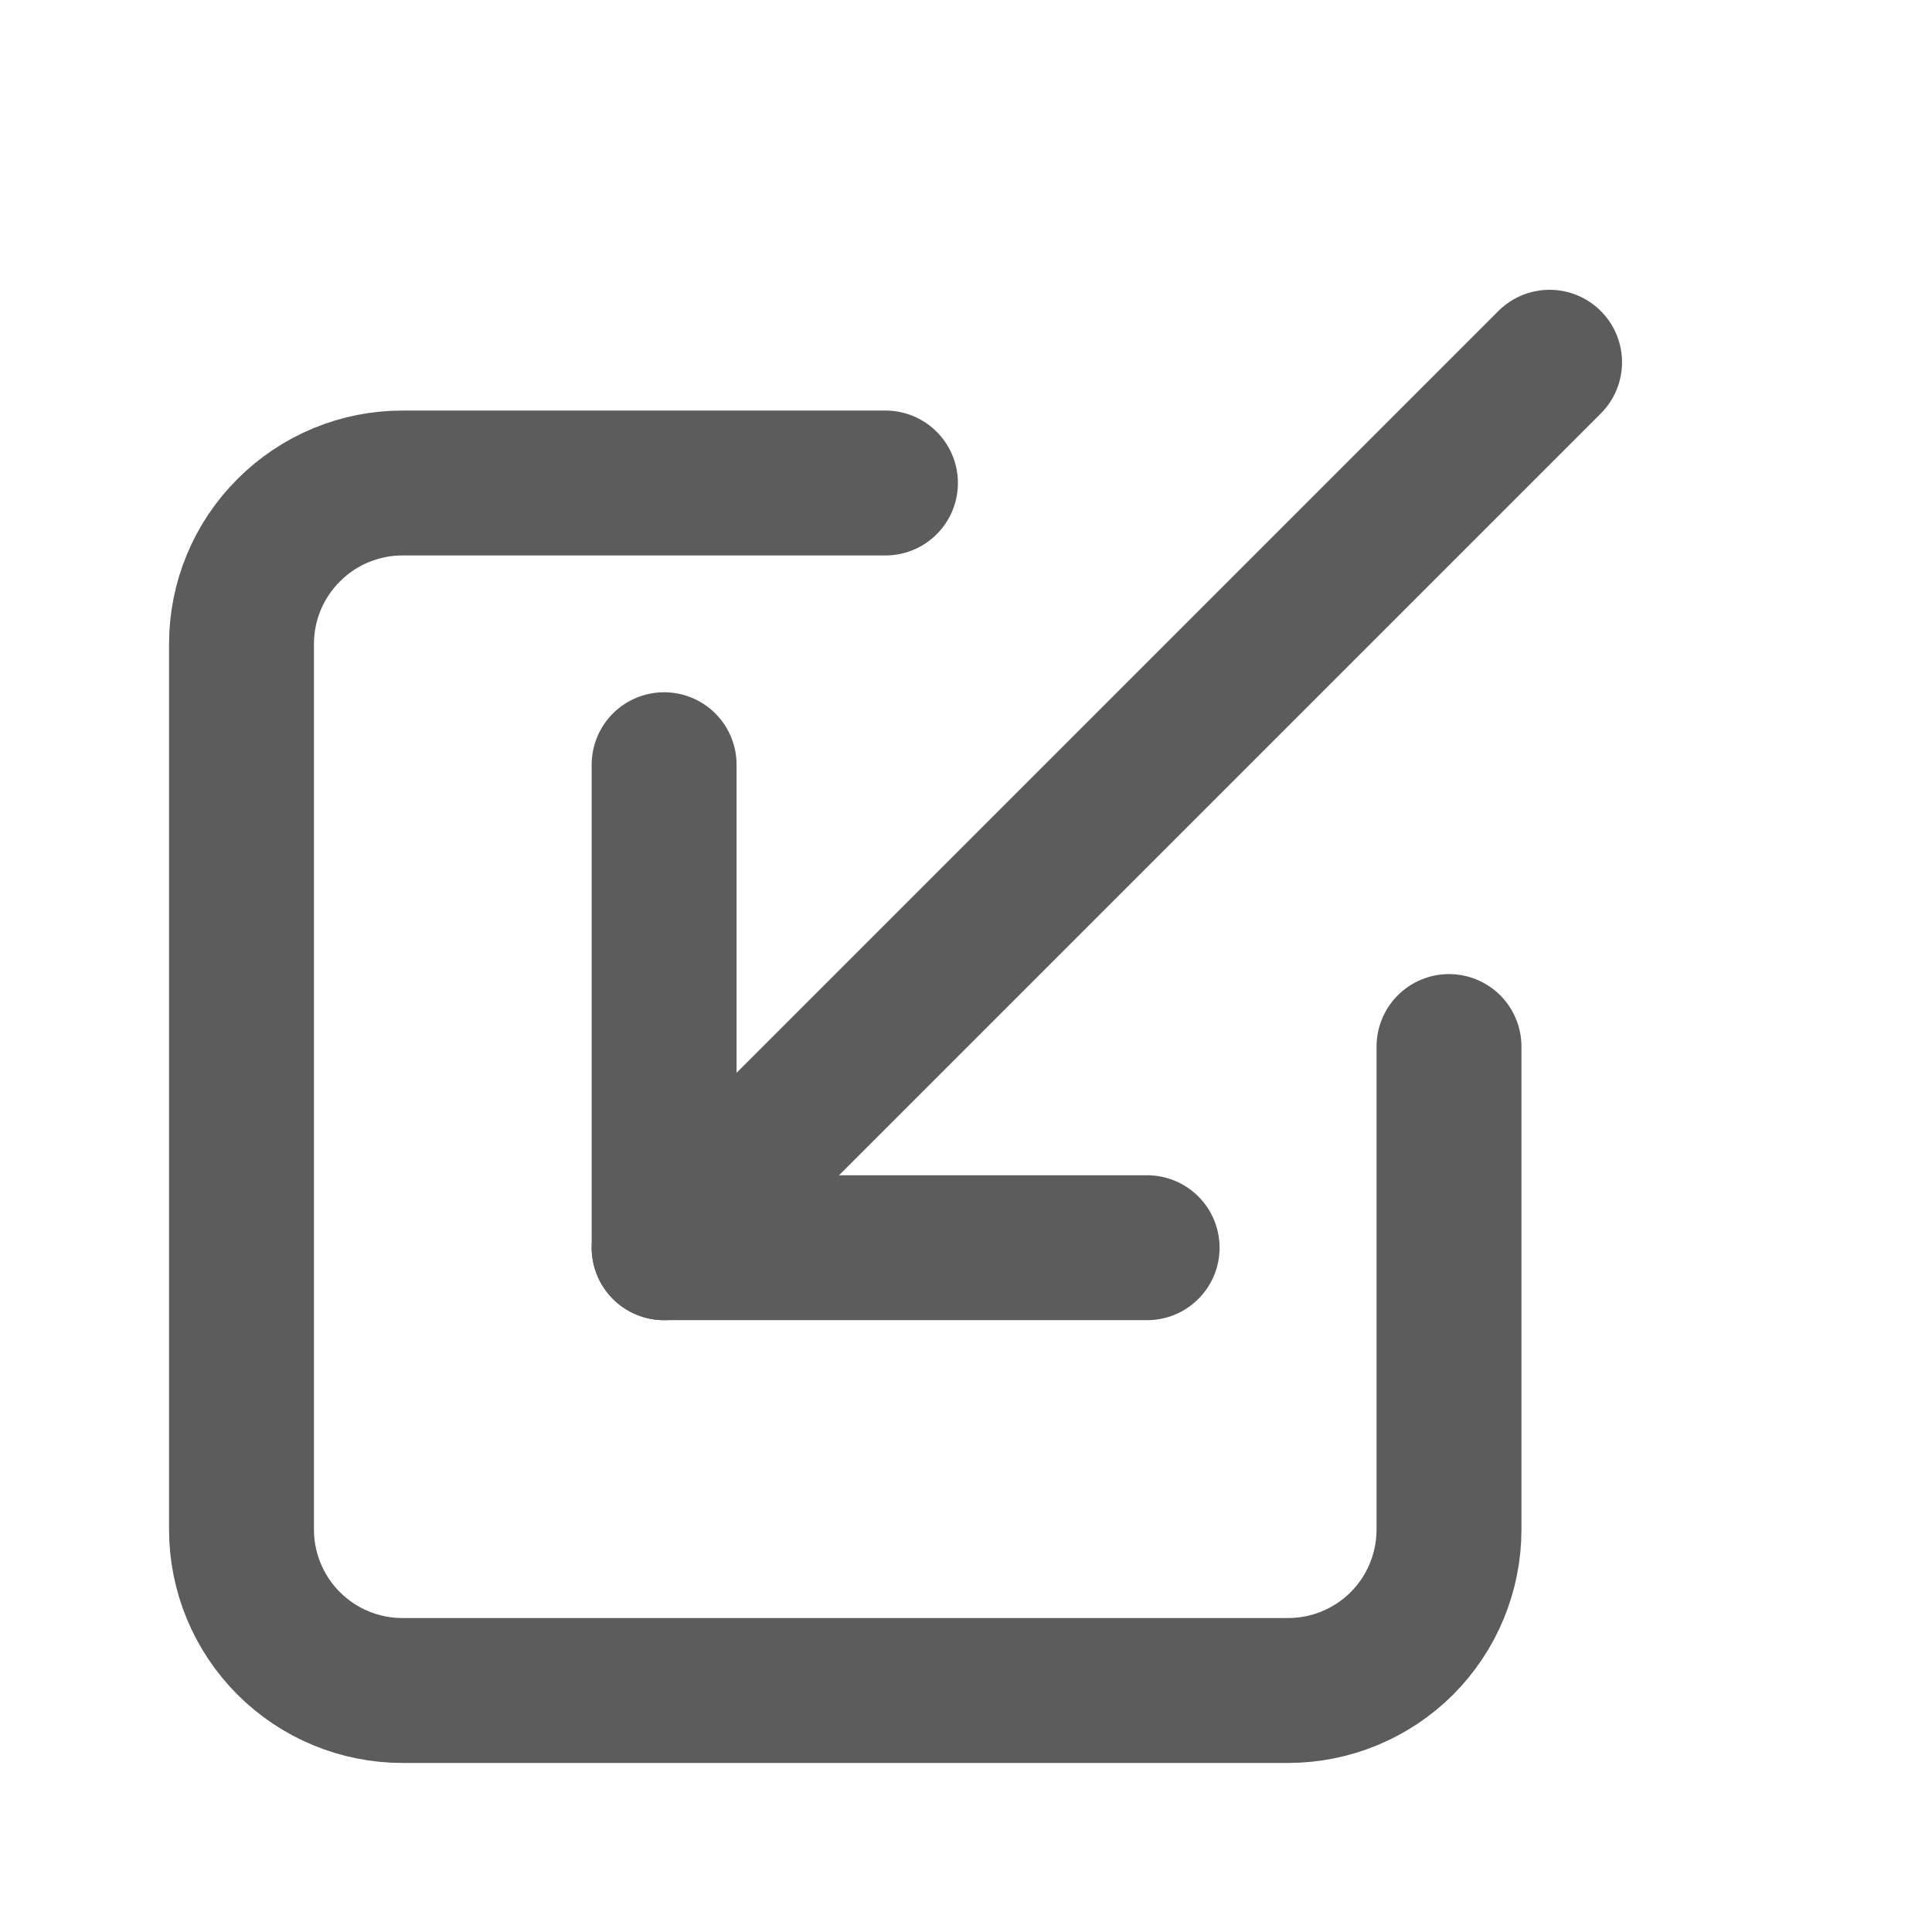
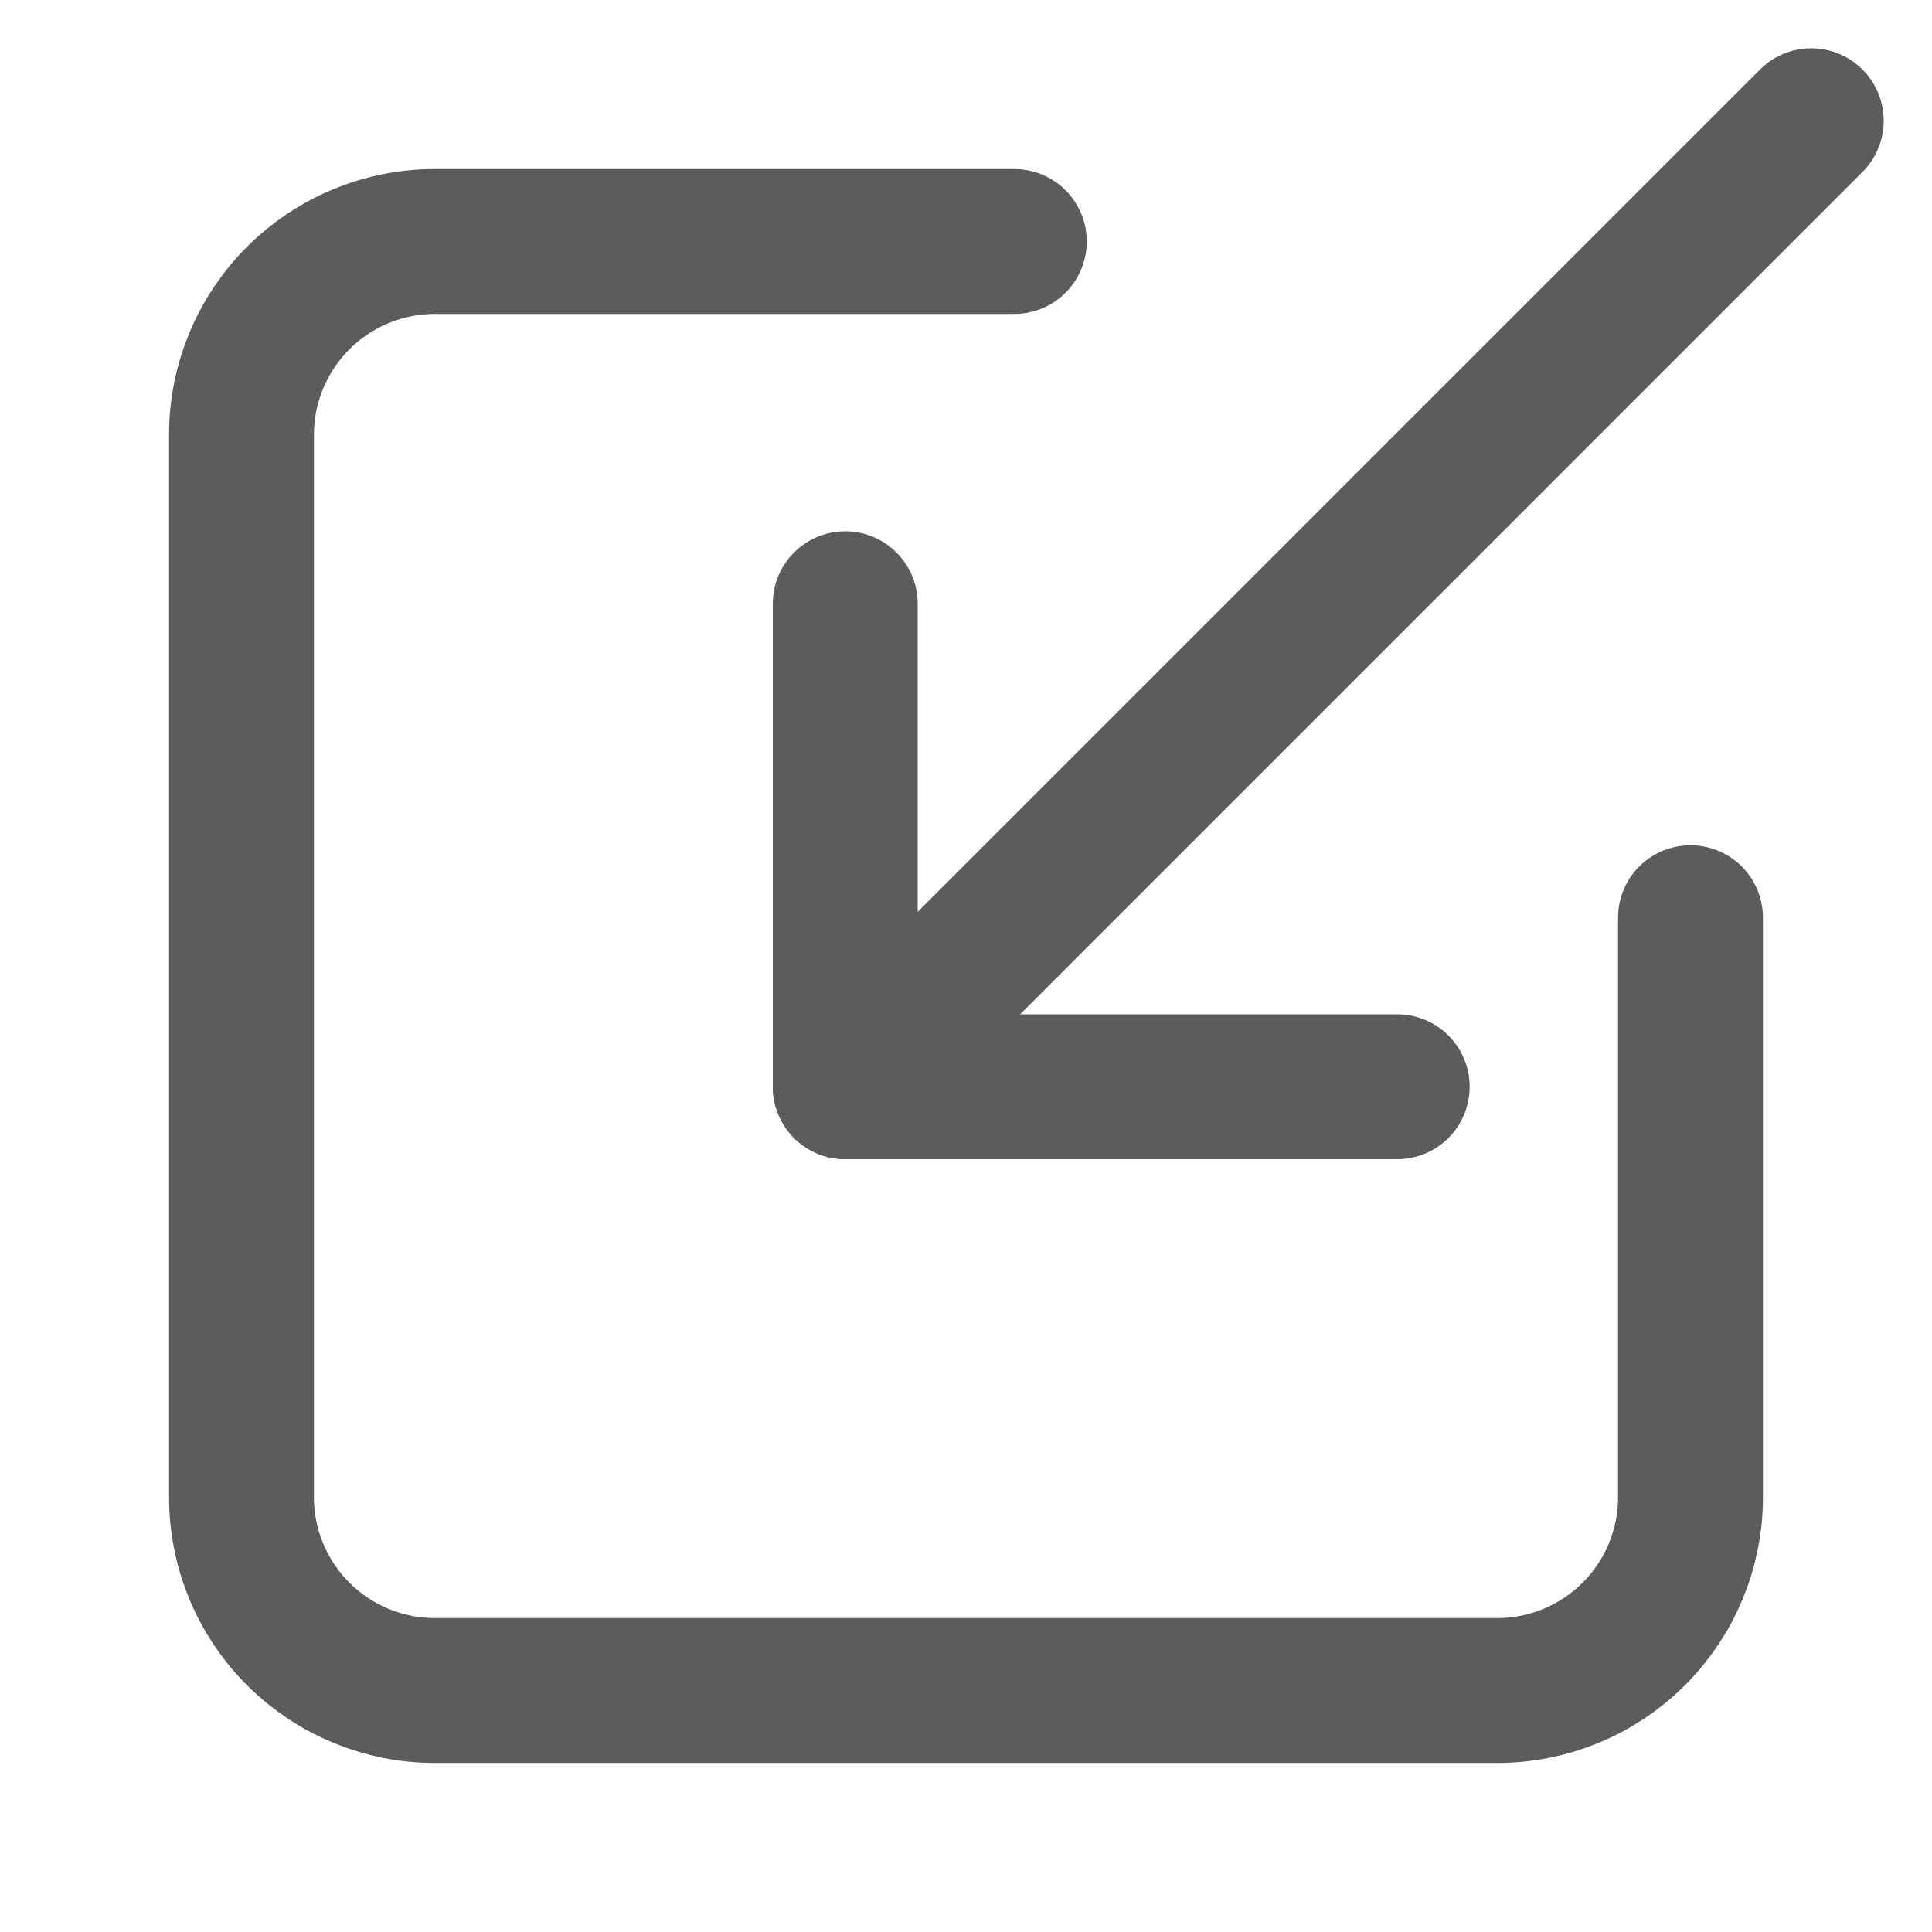
<svg xmlns="http://www.w3.org/2000/svg" width="16" height="16" viewBox="0 0 16 16" fill="none">
-   <path d="M12 8.667V12.667C12 13.02 11.86 13.359 11.61 13.61C11.359 13.86 11.02 14 10.667 14H3.333C2.98 14 2.641 13.86 2.391 13.61C2.14 13.359 2 13.02 2 12.667V5.333C2 4.98 2.14 4.641 2.391 4.391C2.641 4.14 2.98 4 3.333 4H7.333" stroke="#5C5C5C" stroke-width="1.2" stroke-linecap="round" stroke-linejoin="round" />
-   <path d="M9.5 10.333L5.5 10.333L5.5 6.333" stroke="#5C5C5C" stroke-width="1.2" stroke-linecap="round" stroke-linejoin="round" />
-   <path d="M12.833 3L5.5 10.333" stroke="#5C5C5C" stroke-width="1.2" stroke-linecap="round" stroke-linejoin="round" />
+   <path d="M14 7.6V12.4C14 12.824 13.831 13.231 13.531 13.531C13.231 13.831 12.824 14 12.4 14H3.6C3.176 14 2.769 13.831 2.469 13.531C2.169 13.231 2 12.824 2 12.4V3.6C2 3.176 2.169 2.769 2.469 2.469C2.769 2.169 3.176 2 3.6 2H8.4" stroke="#5C5C5C" stroke-width="1.2" stroke-linecap="round" stroke-linejoin="round" />
+   <path d="M11.571 9L7 9L7 5" stroke="#5C5C5C" stroke-width="1.2" stroke-linecap="round" stroke-linejoin="round" />
+   <path d="M15 1L7 9" stroke="#5C5C5C" stroke-width="1.2" stroke-linecap="round" stroke-linejoin="round" />
</svg>
